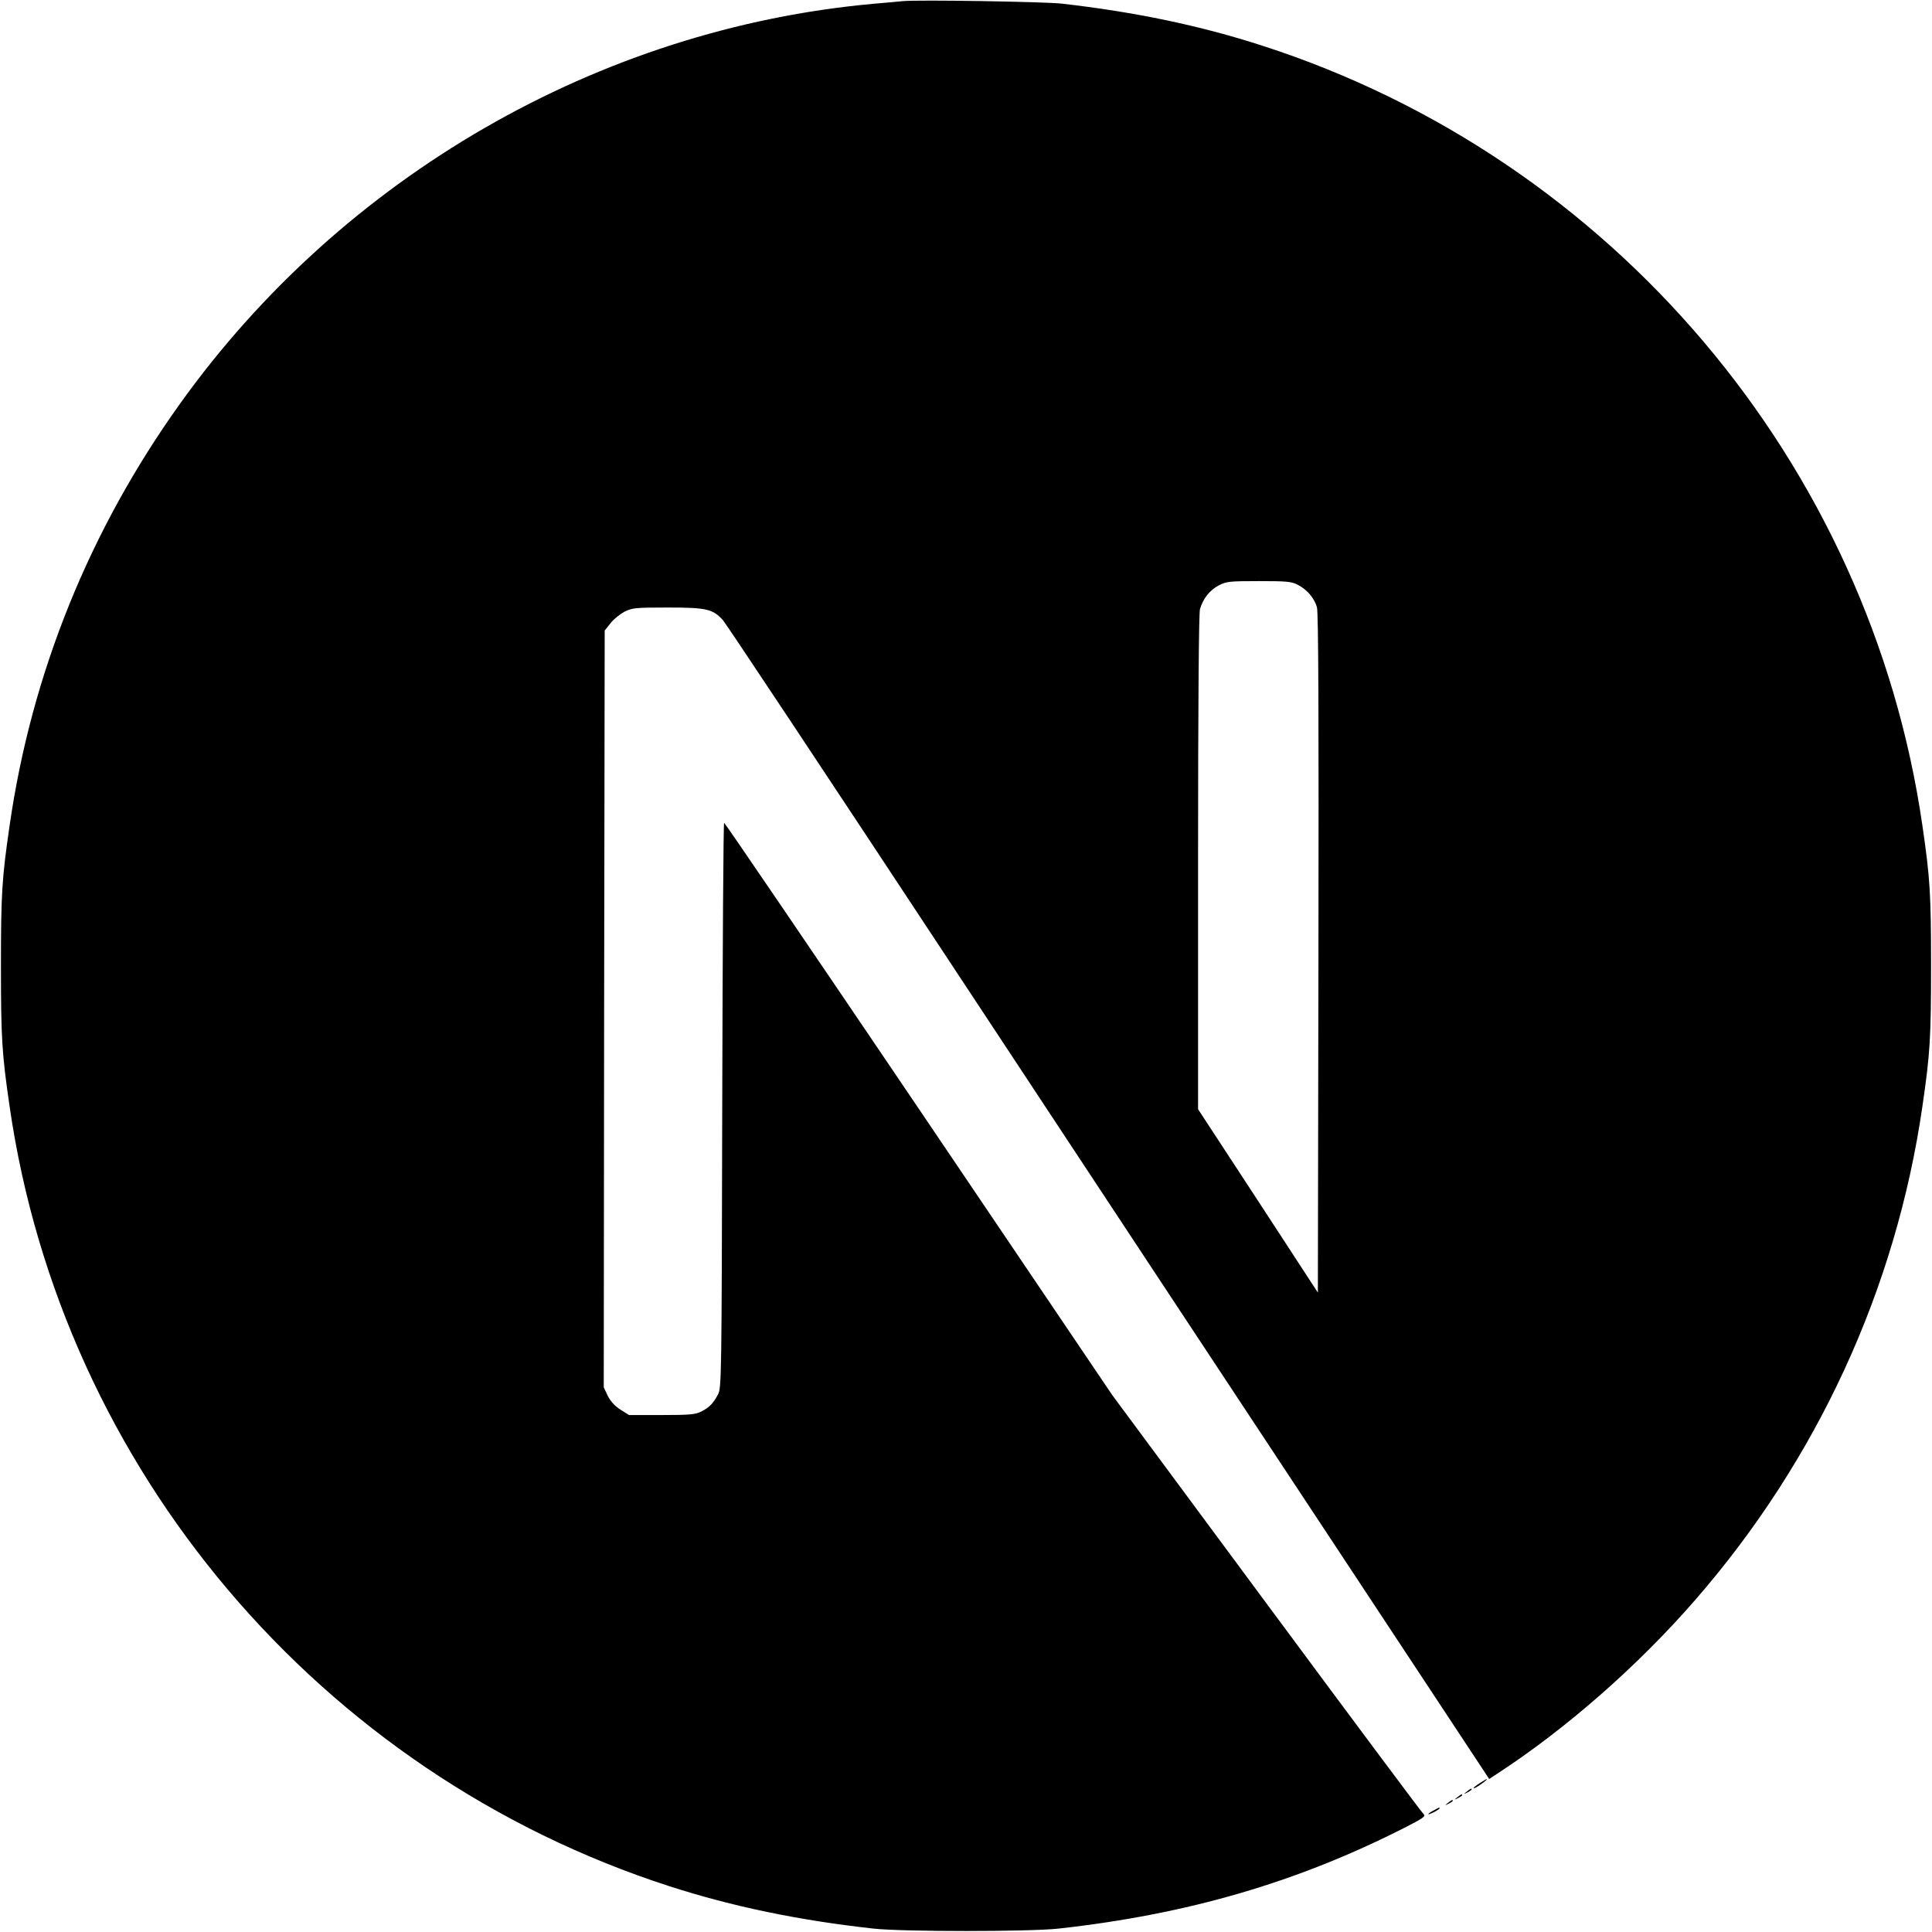
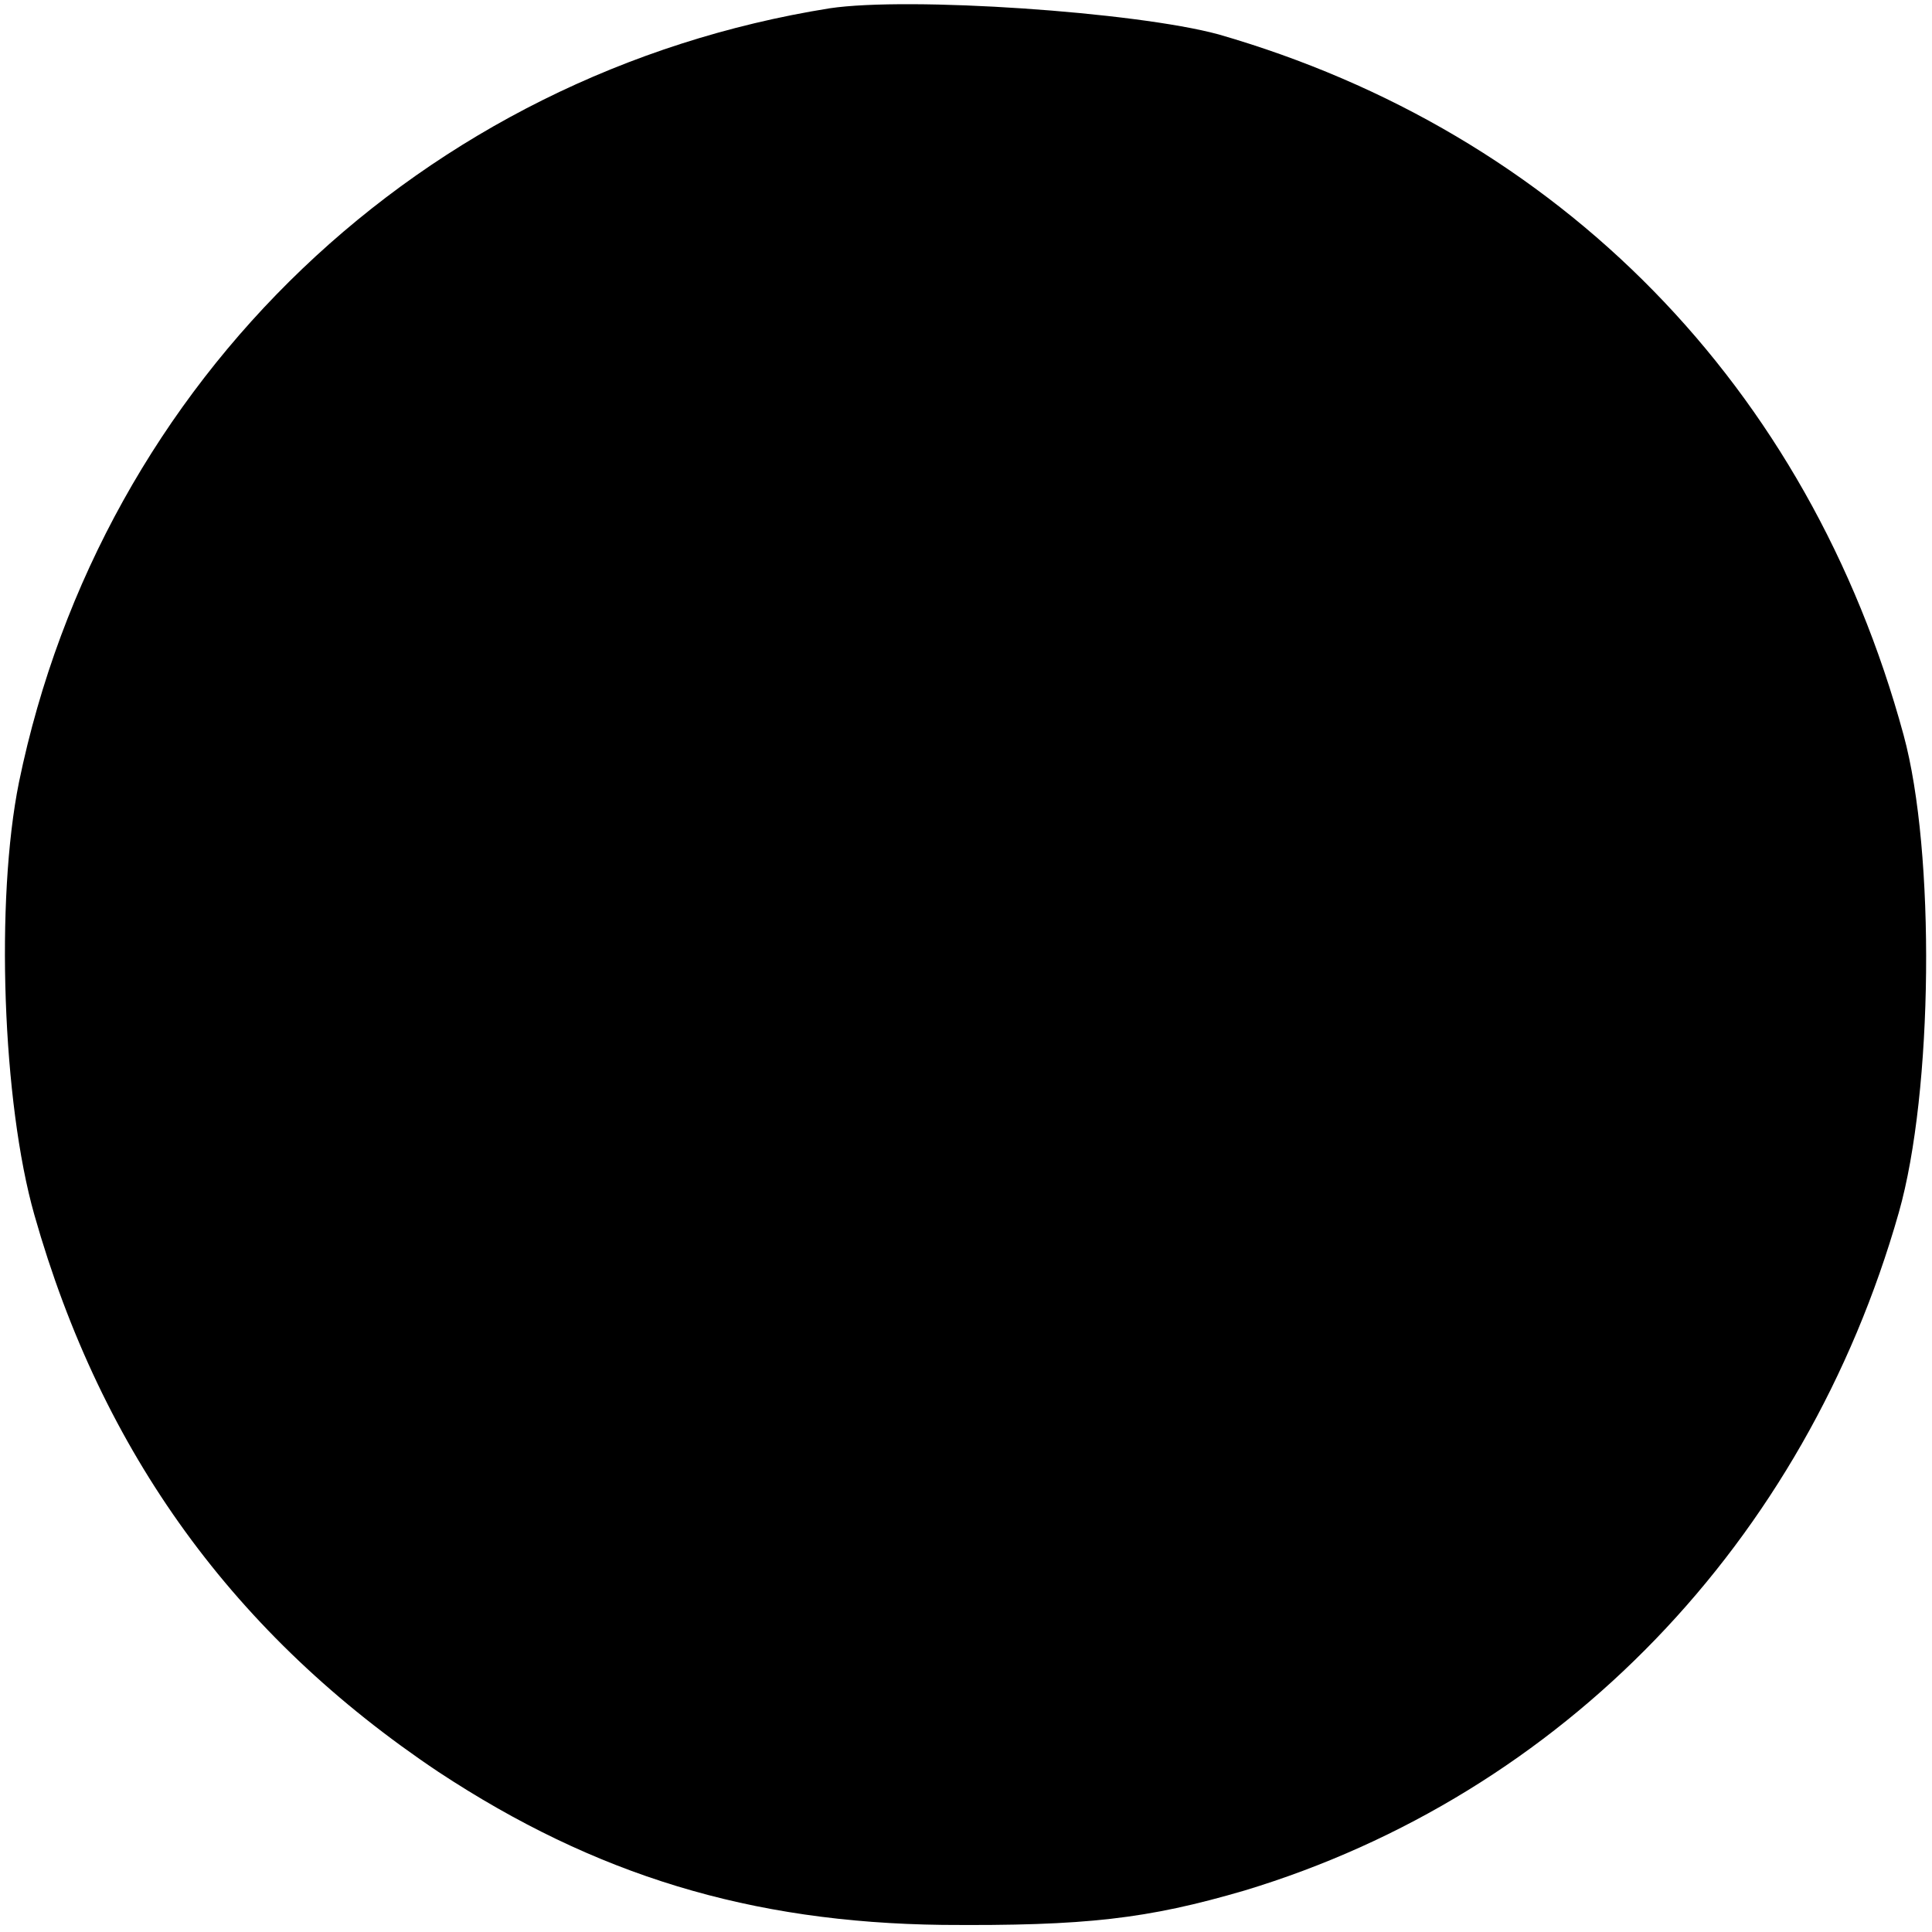
- <svg xmlns="http://www.w3.org/2000/svg" version="1.0" width="1024pt" height="1024pt" viewBox="0 0 1024 1024" preserveAspectRatio="xMidYMid meet">
-   <g transform="translate(0,1024) scale(0.1,-0.1)" fill="#000000" stroke="none">
-     <path d="M4785 10234 c-22 -2 -92 -9 -155 -14 -1453 -131 -2814 -915 -3676 -2120 -480 -670 -787 -1430 -903 -2235 -41 -281 -46 -364 -46 -745 0 -381 5 -464 46 -745 278 -1921 1645 -3535 3499 -4133 332 -107 682 -180 1080 -224 155 -17 825 -17 980 0 687 76 1269 246 1843 539 88 45 105 57 93 67 -8 6 -383 509 -833 1117 l-818 1105 -1025 1517 c-564 834 -1028 1516 -1032 1516 -4 1 -8 -673 -10 -1496 -3 -1441 -4 -1499 -22 -1533 -26 -49 -46 -69 -88 -91 -32 -16 -60 -19 -211 -19 l-173 0 -46 29 c-30 19 -52 44 -67 73 l-21 45 2 2005 3 2006 31 39 c16 21 50 48 74 61 41 20 57 22 230 22 204 0 238 -8 291 -66 15 -16 570 -852 1234 -1859 664 -1007 1572 -2382 2018 -3057 l810 -1227 41 27 c363 236 747 572 1051 922 647 743 1064 1649 1204 2615 41 281 46 364 46 745 0 381 -5 464 -46 745 -278 1921 -1645 3535 -3499 4133 -327 106 -675 179 -1065 223 -96 10 -757 21 -840 13z m2094 -3094 c48 -24 87 -70 101 -118 8 -26 10 -582 8 -1835 l-3 -1798 -317 486 -318 486 0 1307 c0 845 4 1320 10 1343 16 56 51 100 99 126 41 21 56 23 213 23 148 0 174 -2 207 -20z" />
-     <path d="M7843 789 c-35 -22 -46 -37 -15 -20 22 13 58 40 52 41 -3 0 -20 -10 -37 -21z" />
-     <path d="M7774 744 c-18 -14 -18 -15 4 -4 12 6 22 13 22 15 0 8 -5 6 -26 -11z" />
-     <path d="M7724 714 c-18 -14 -18 -15 4 -4 12 6 22 13 22 15 0 8 -5 6 -26 -11z" />
-     <path d="M7674 684 c-18 -14 -18 -15 4 -4 12 6 22 13 22 15 0 8 -5 6 -26 -11z" />
-     <path d="M7598 644 c-38 -20 -36 -28 2 -9 17 9 30 18 30 20 0 7 -1 6 -32 -11z" />
+ <svg xmlns="http://www.w3.org/2000/svg" version="1.0" width="163pt" height="163pt" viewBox="0 0 163 163" preserveAspectRatio="xMidYMid meet">
+   <g transform="translate(0,163) scale(0.1,-0.1)" fill="#000000" stroke="none">
+     <path d="M700 1623 c-344 -55 -614 -313 -684 -653 -20 -99 -14 -270 13 -365 57 -201 169 -355 341 -470 132 -87 263 -127 425 -129 121 -1 173 5 255 29 268 81 473 294 552 572 29 102 31 304 4 403 -80 294 -290 508 -578 591 -70 19 -261 32 -328 22z" />
  </g>
</svg>
